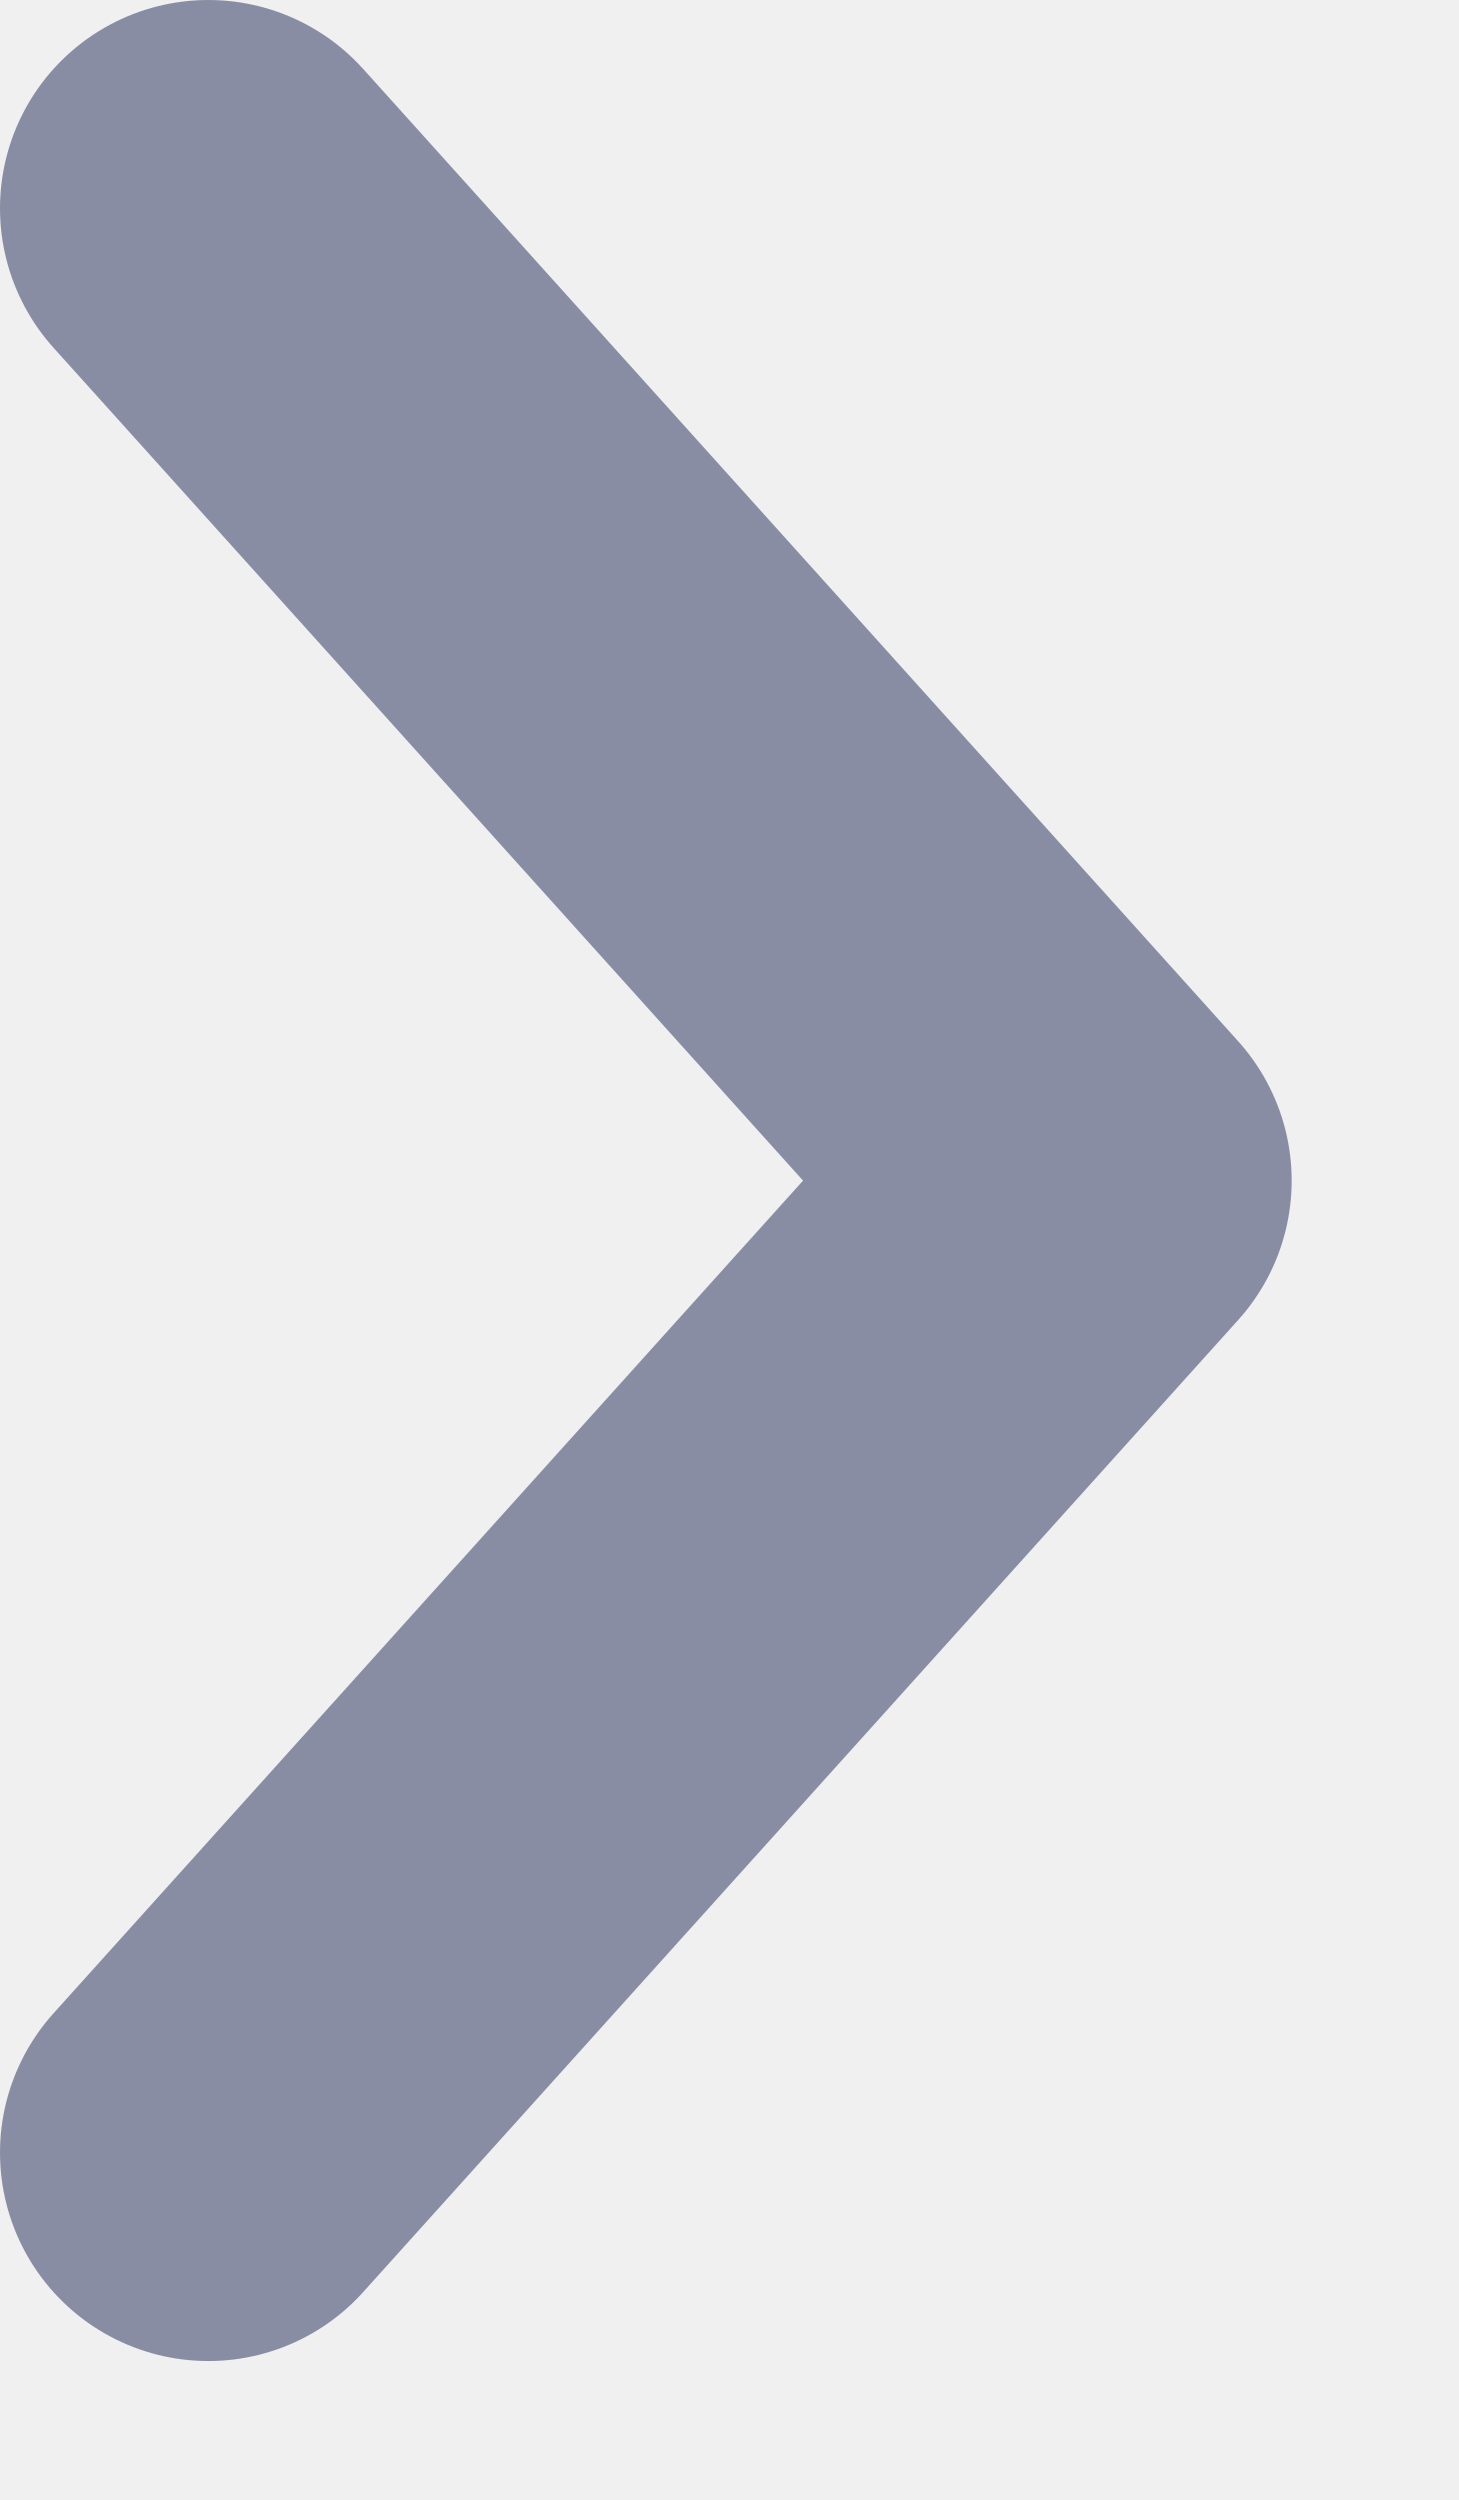
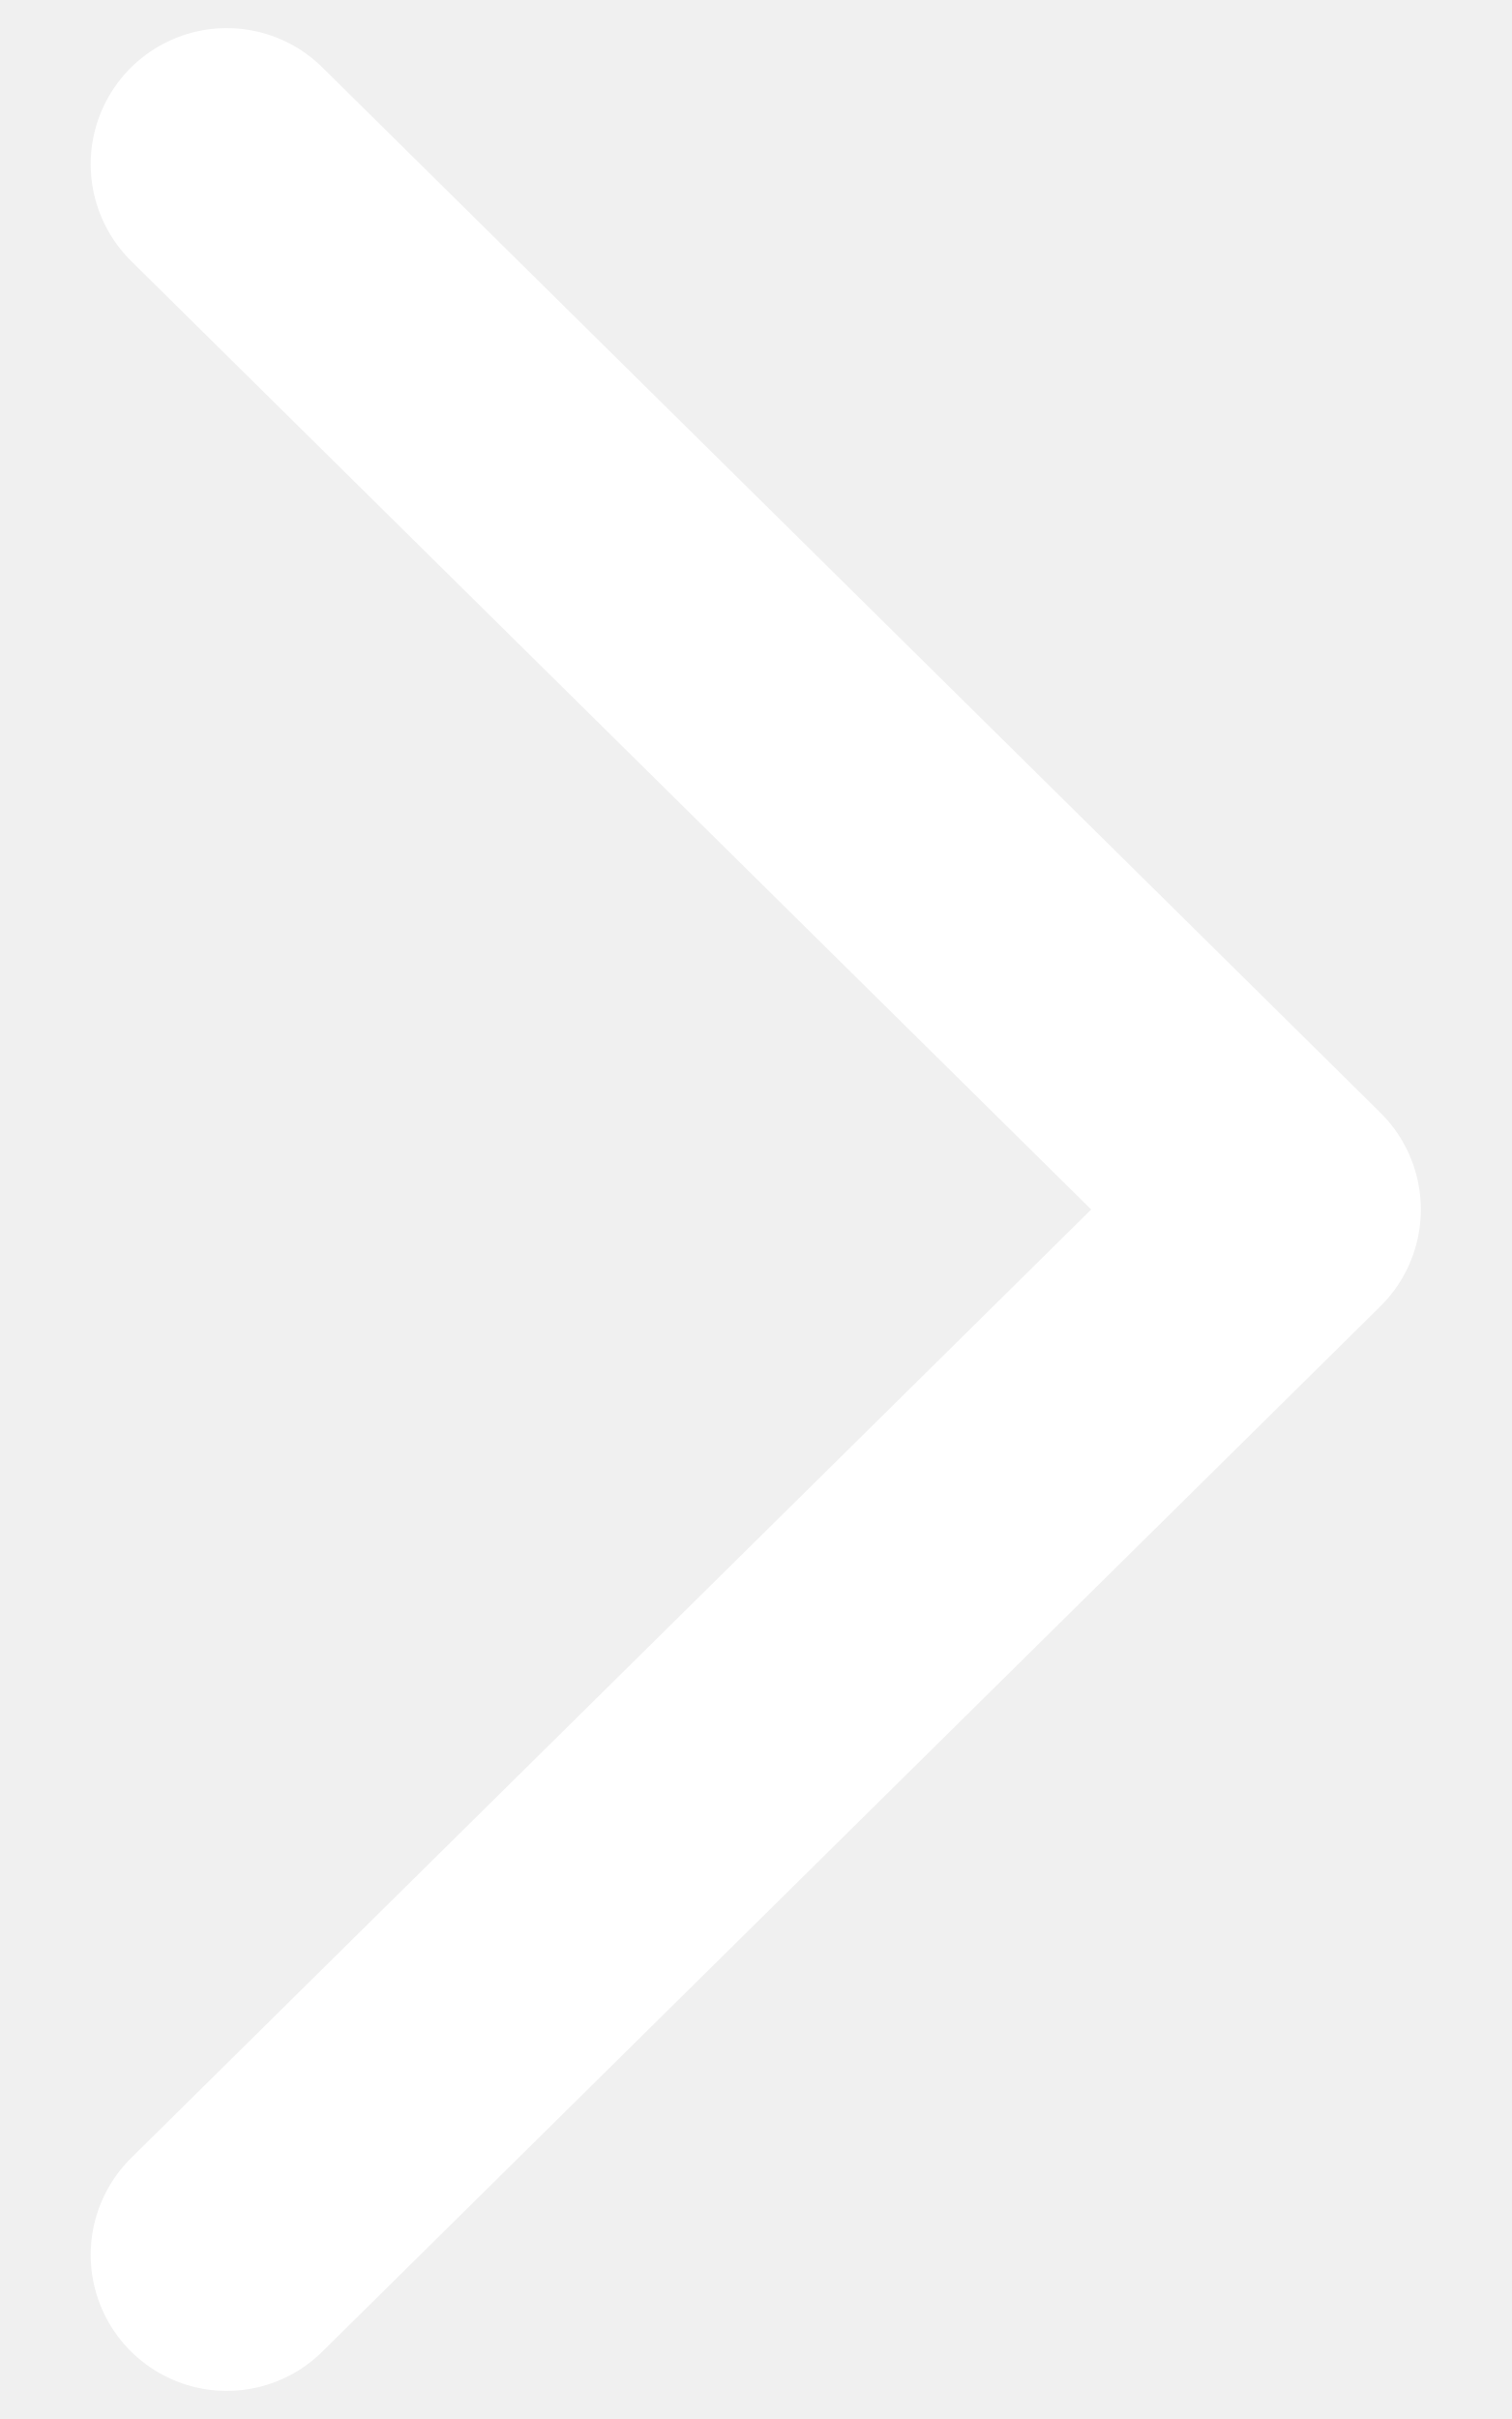
- <svg xmlns="http://www.w3.org/2000/svg" width="7" height="12" viewBox="0 0 7 12">
-   <g>
-     <g>
-       <g>
-         <path fill="none" stroke="#898da4" stroke-linecap="round" stroke-linejoin="round" stroke-miterlimit="50" stroke-width="2" d="M1 1v0l4.2 4.667v0L1 10.333v0" />
-       </g>
-     </g>
-   </g>
+ <svg xmlns="http://www.w3.org/2000/svg" width="10" height="16" viewBox="0 0 10 16" fill="none">
+   <path d="M1.5 1.086L8.5 8L1.5 14.914" stroke="white" stroke-width="1.8" stroke-linecap="round" stroke-linejoin="round" />
</svg>
